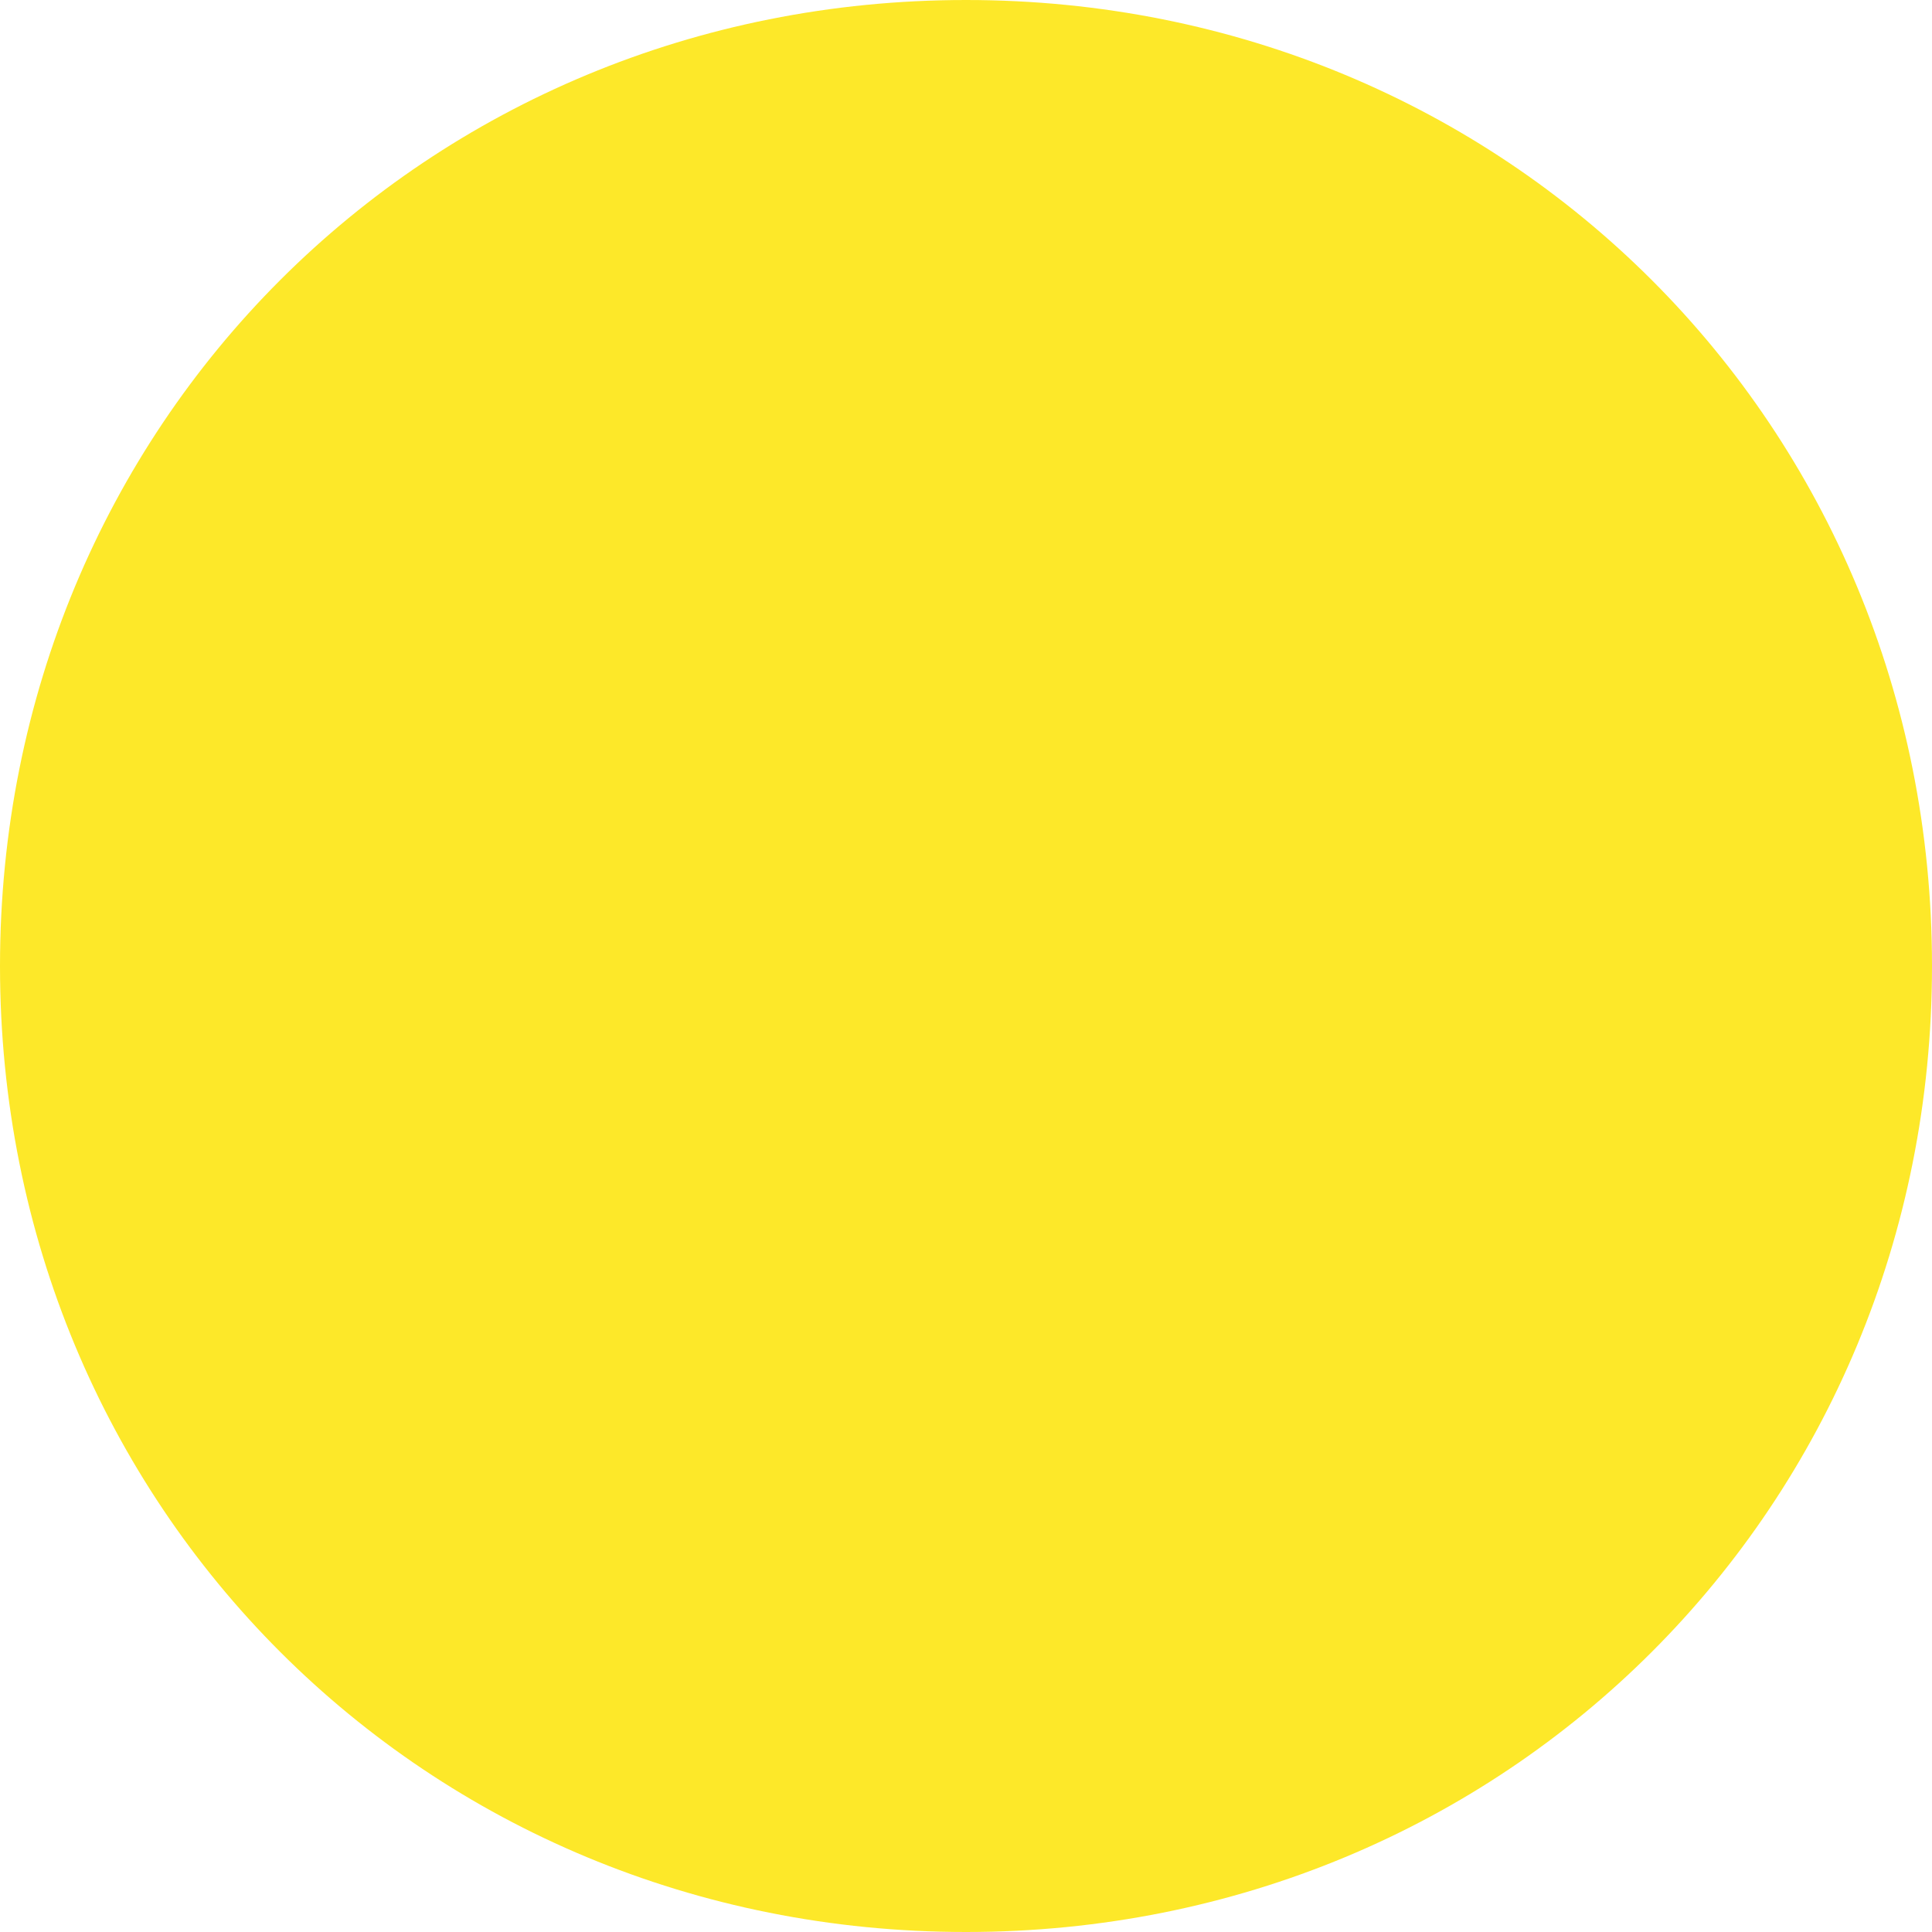
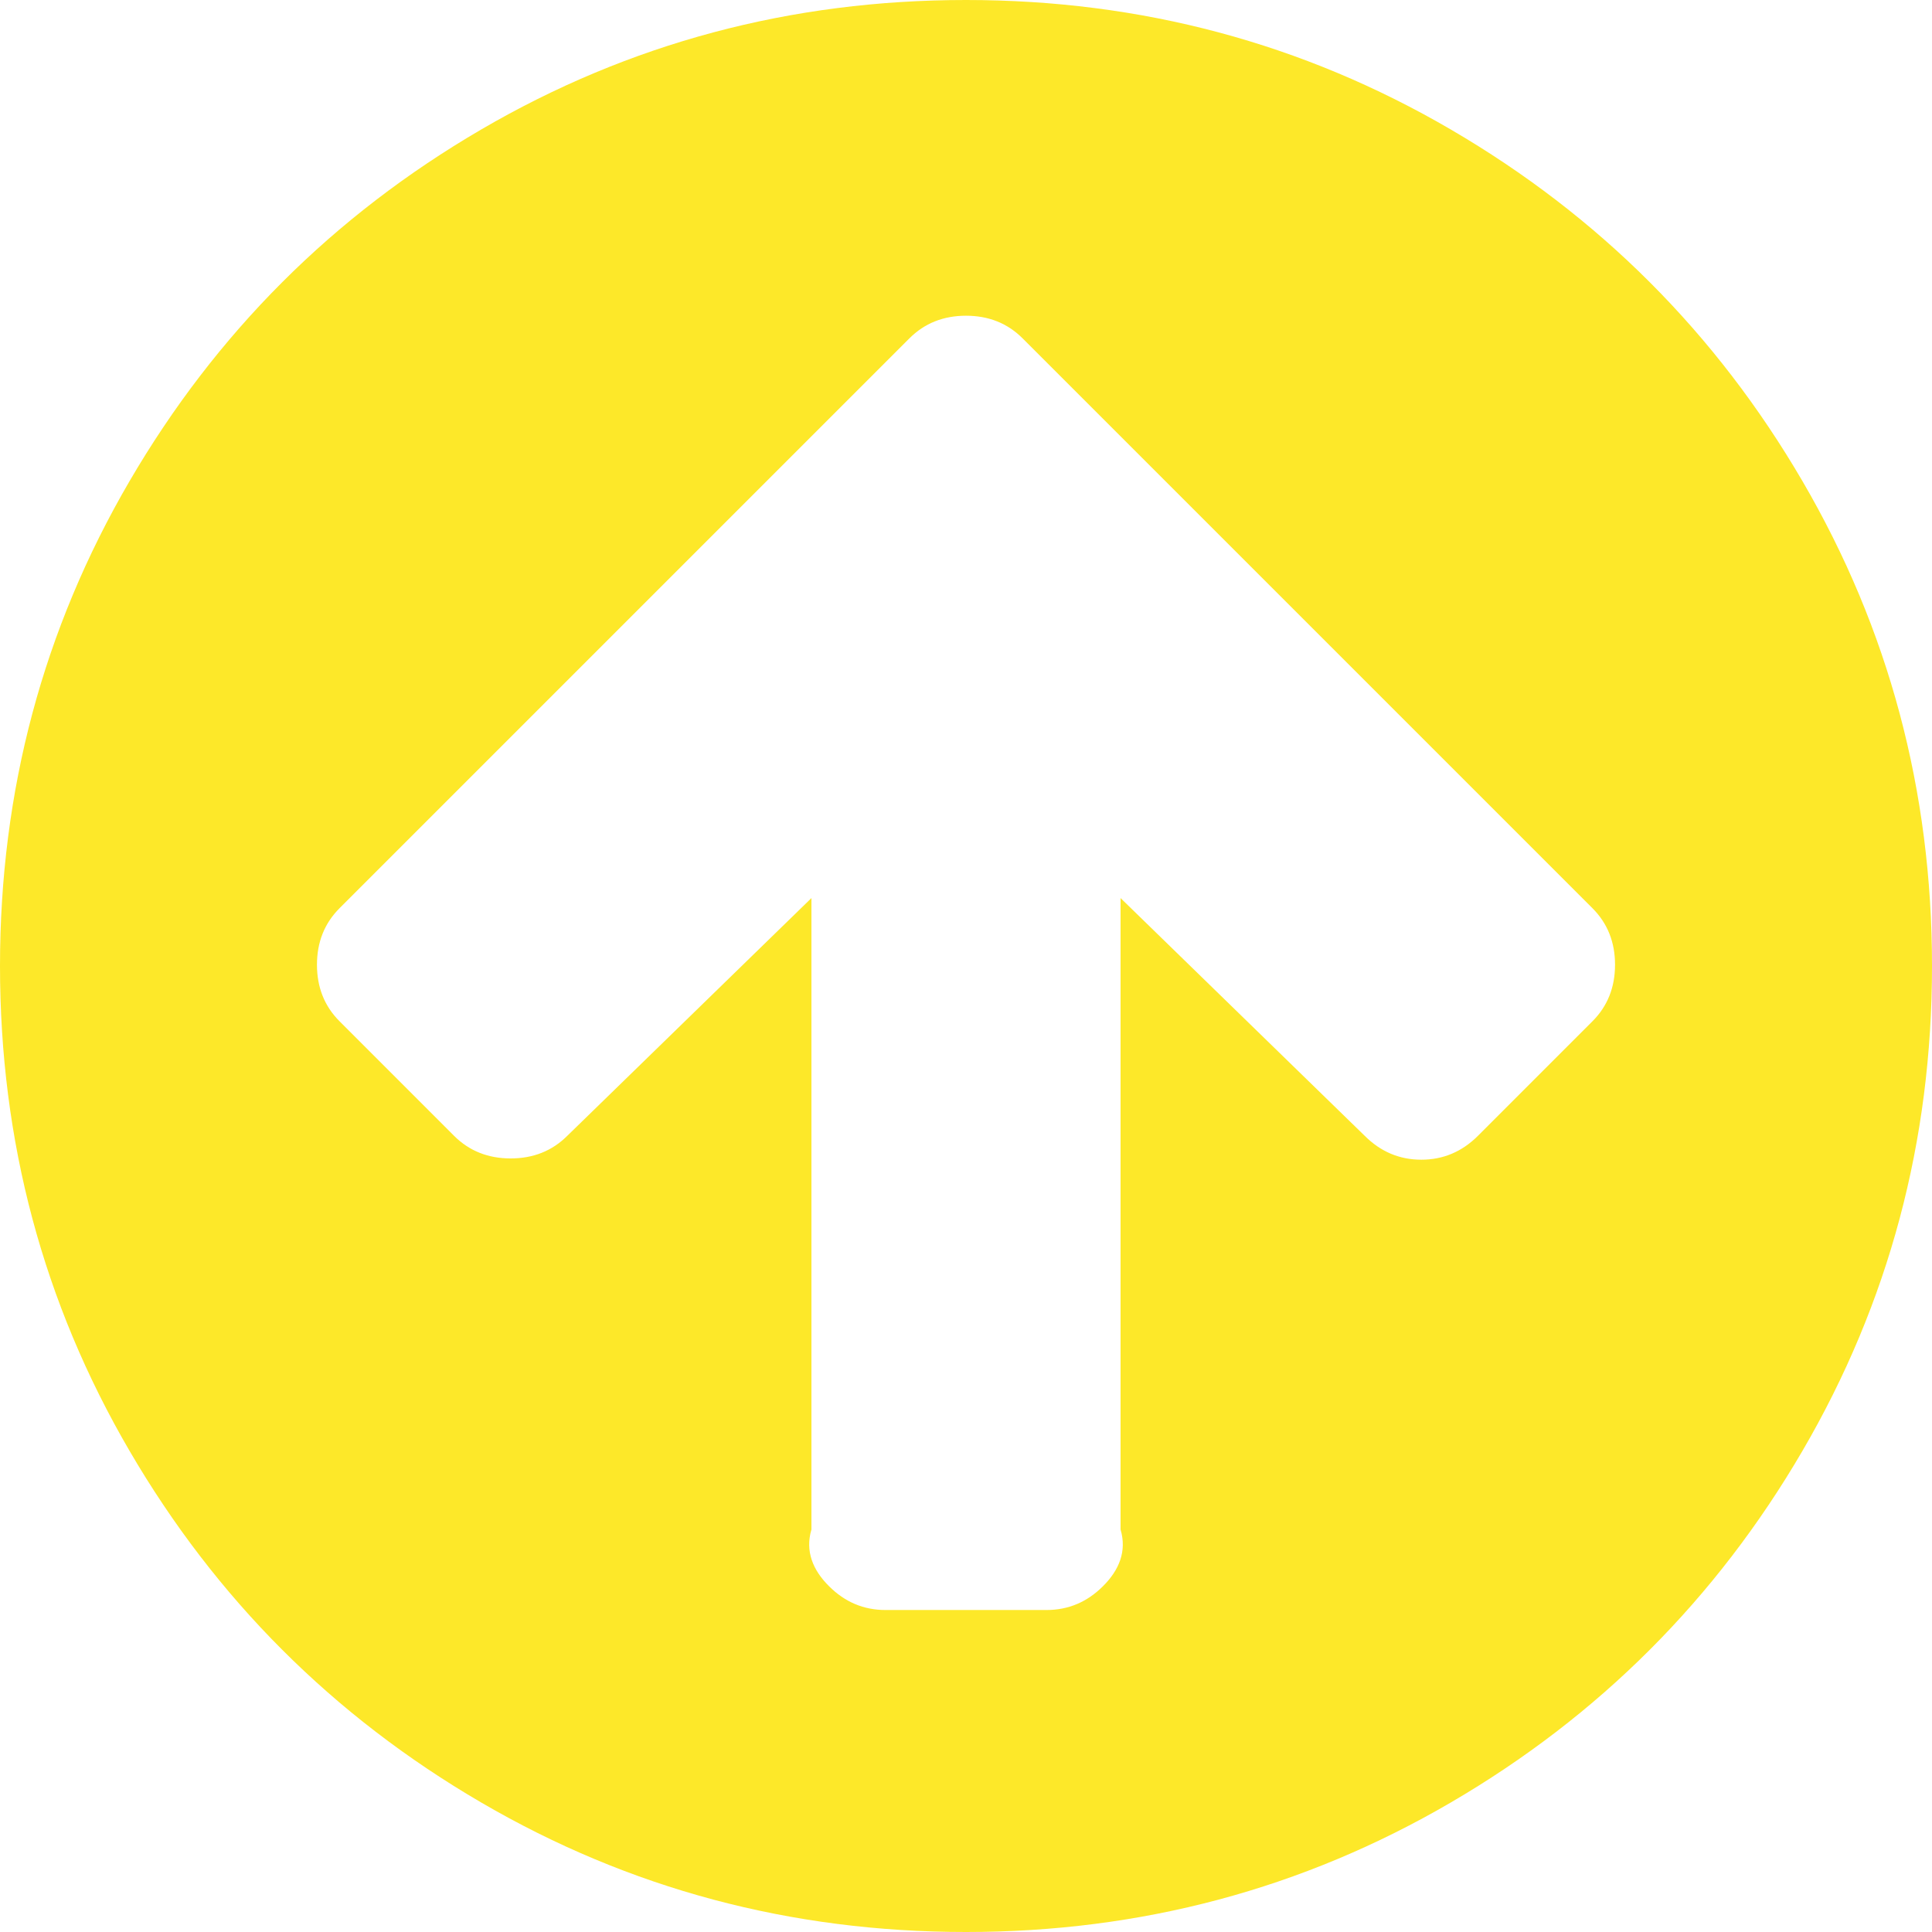
<svg xmlns="http://www.w3.org/2000/svg" version="1.1" width="50px" height="50px">
-   <g transform="matrix(1 0 0 1 -930 -840 )">
-     <path d="M 955 840  C 969 840  980 851  980 865  C 980 879  969 890  955 890  C 941 890  930 879  930 865  C 930 851  941 840  955 840  Z " fill-rule="nonzero" fill="#fde824" stroke="none" fill-opacity="0.973" />
+   <g transform="matrix(1 0 0 1 -930 -780 )">
+     <path d="M 41.211 26.432  C 41.602 26.042  41.797 25.553  41.797 24.967  C 41.797 24.382  41.602 23.893  41.211 23.503  L 29.427 11.719  L 26.465 8.757  C 26.074 8.366  25.586 8.171  25 8.171  C 24.414 8.171  23.926 8.366  23.535 8.757  L 20.573 11.719  L 8.789 23.503  C 8.398 23.893  8.203 24.382  8.203 24.967  C 8.203 25.553  8.398 26.042  8.789 26.432  L 11.751 29.395  C 12.142 29.785  12.63 29.98  13.216 29.98  C 13.802 29.98  14.29 29.785  14.681 29.395  L 21 23.242  L 21 39.583  C 20.833 40.148  21.039 40.636  21.452 41.048  C 21.864 41.461  22.352 41.667  22.917 41.667  L 27.083 41.667  C 27.648 41.667  28.136 41.461  28.548 41.048  C 28.961 40.636  29.167 40.148  29 39.583  L 29 23.242  L 35.319 29.395  C 35.731 29.807  36.22 30.013  36.784 30.013  C 37.348 30.013  37.836 29.807  38.249 29.395  L 41.211 26.432  Z M 46.647 12.451  C 48.882 16.281  50 20.464  50 25  C 50 29.536  48.882 33.719  46.647 37.549  C 44.412 41.379  41.379 44.412  37.549 46.647  C 33.719 48.882  29.536 50  25 50  C 20.464 50  16.281 48.882  12.451 46.647  C 8.621 44.412  5.588 41.379  3.353 37.549  C 1.118 33.719  0 29.536  0 25  C 0 20.464  1.118 16.281  3.353 12.451  C 5.588 8.621  8.621 5.588  12.451 3.353  C 16.281 1.118  20.464 0  25 0  C 29.536 0  33.719 1.118  37.549 3.353  C 41.379 5.588  44.412 8.621  46.647 12.451  Z " fill-rule="nonzero" fill="#fde824" stroke="none" fill-opacity="0.973" transform="matrix(1 0 0 1 930 780 )" />
  </g>
</svg>
